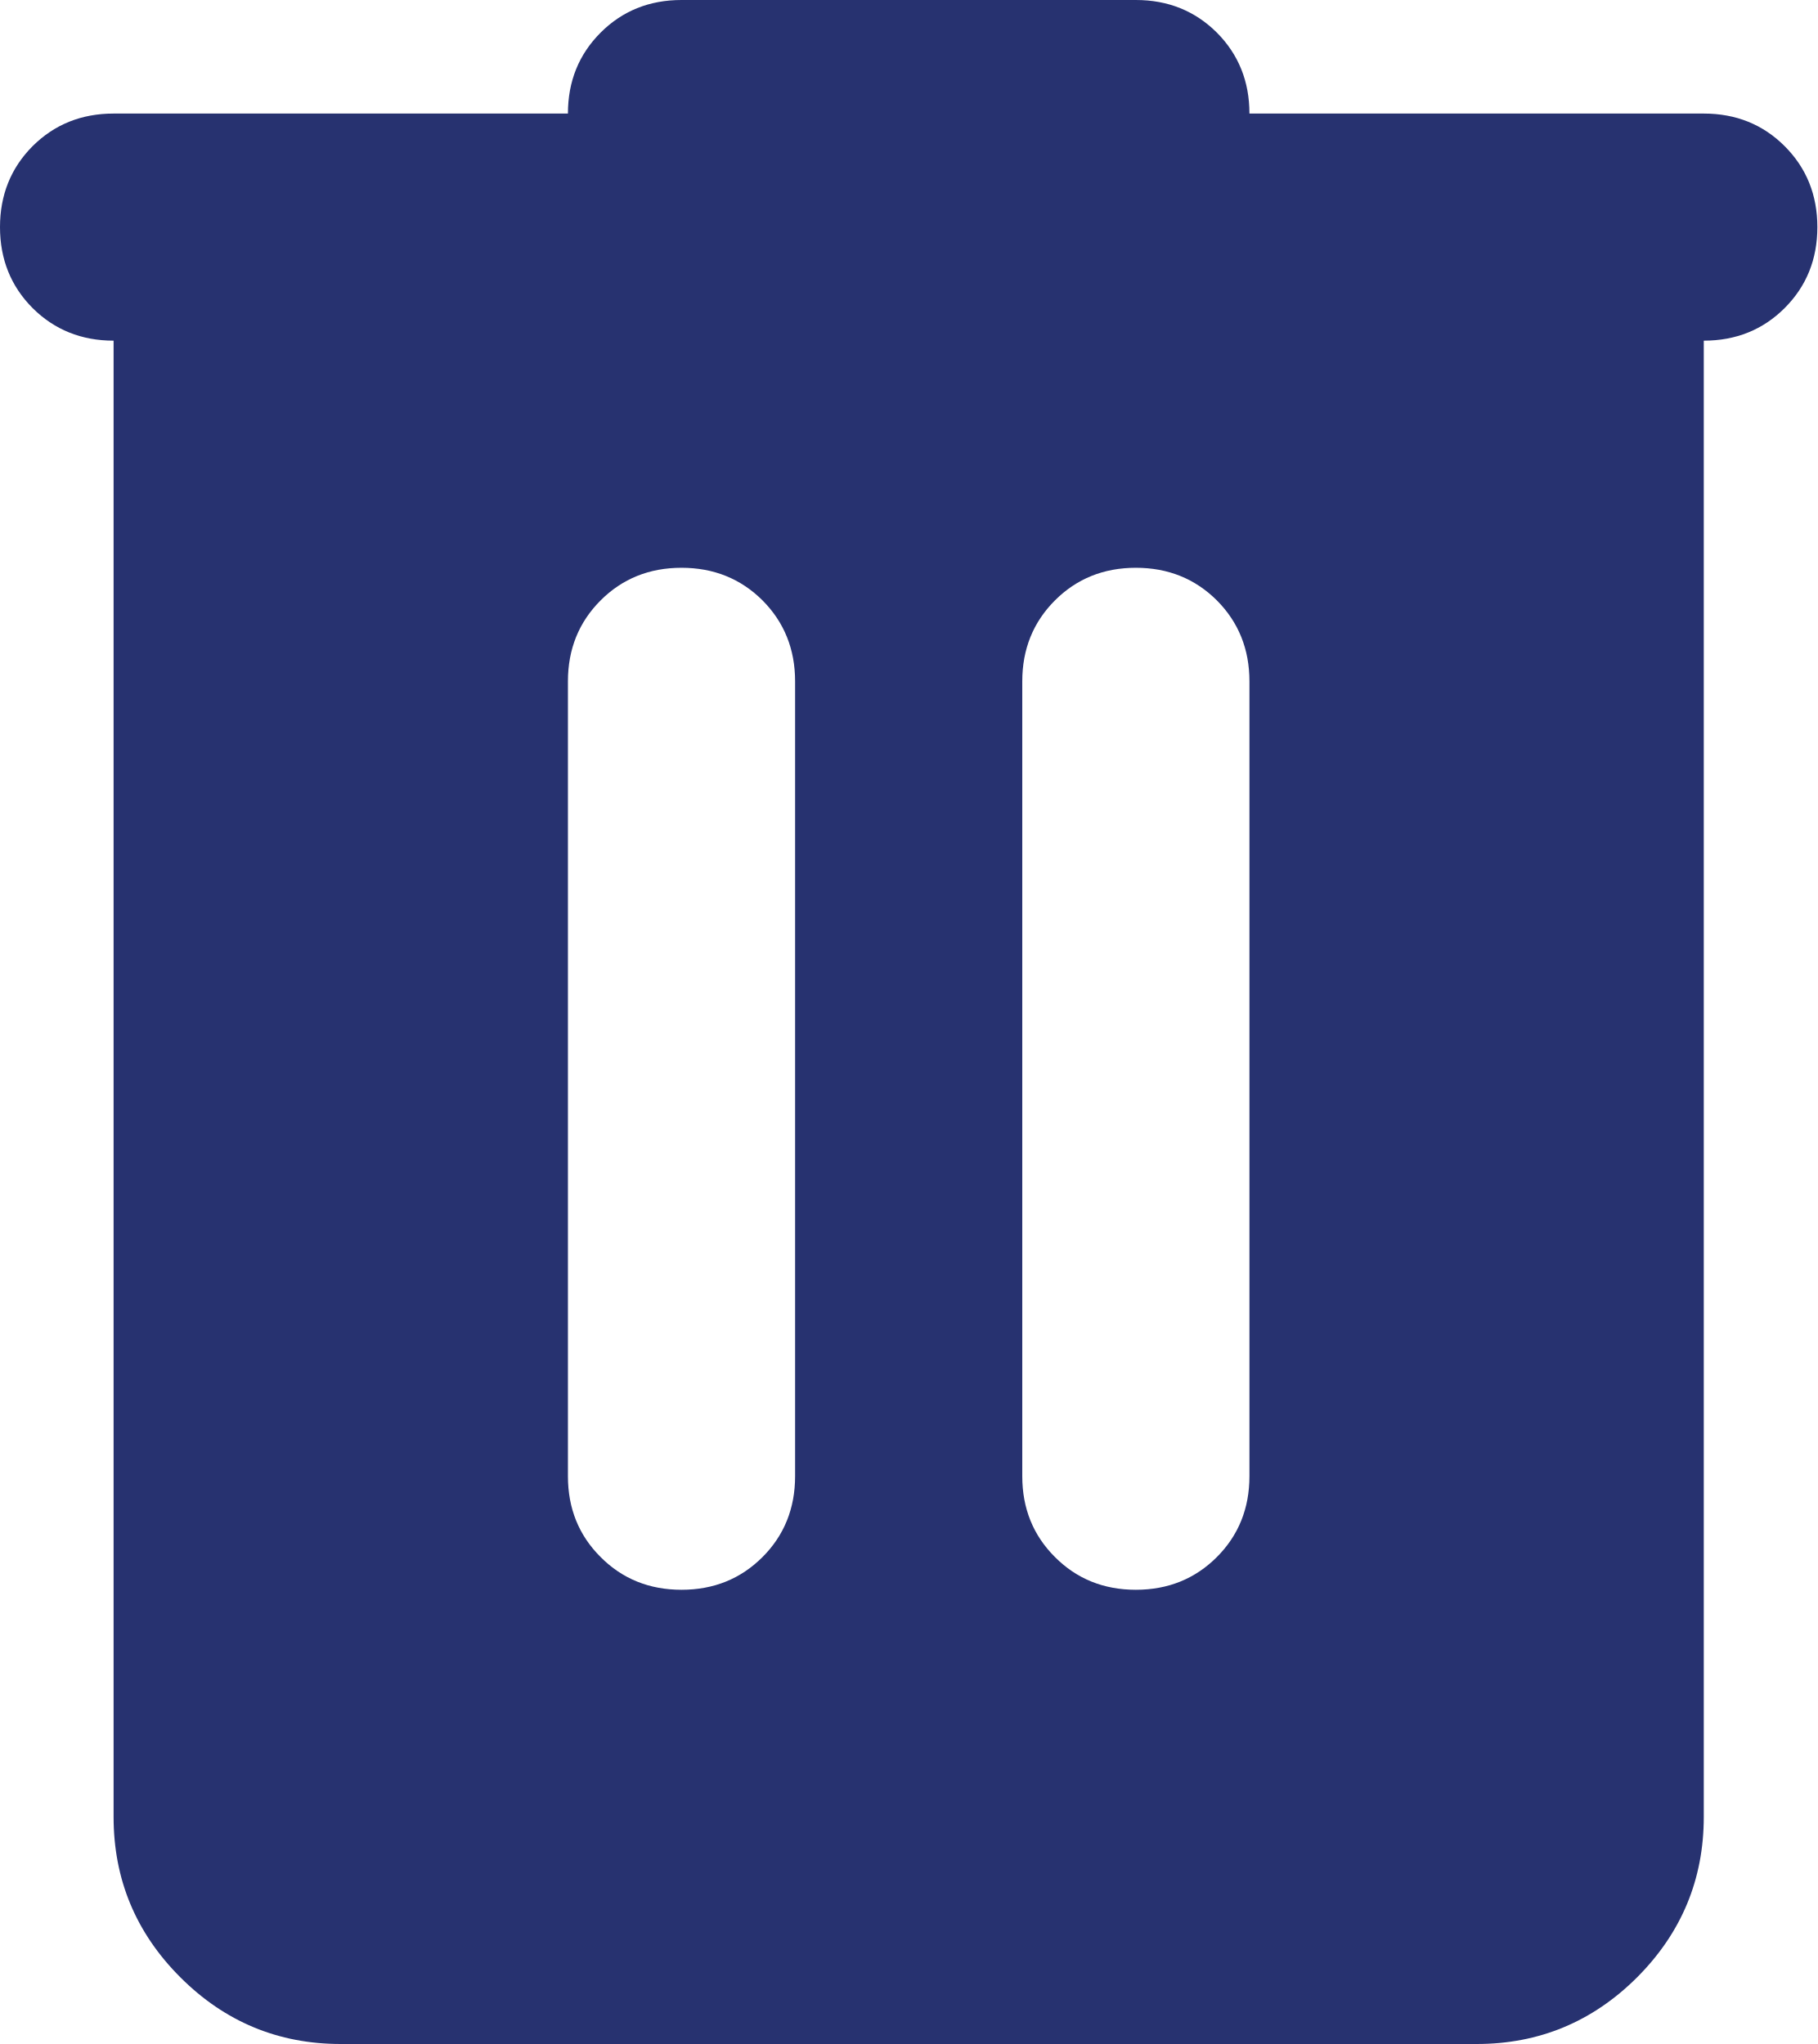
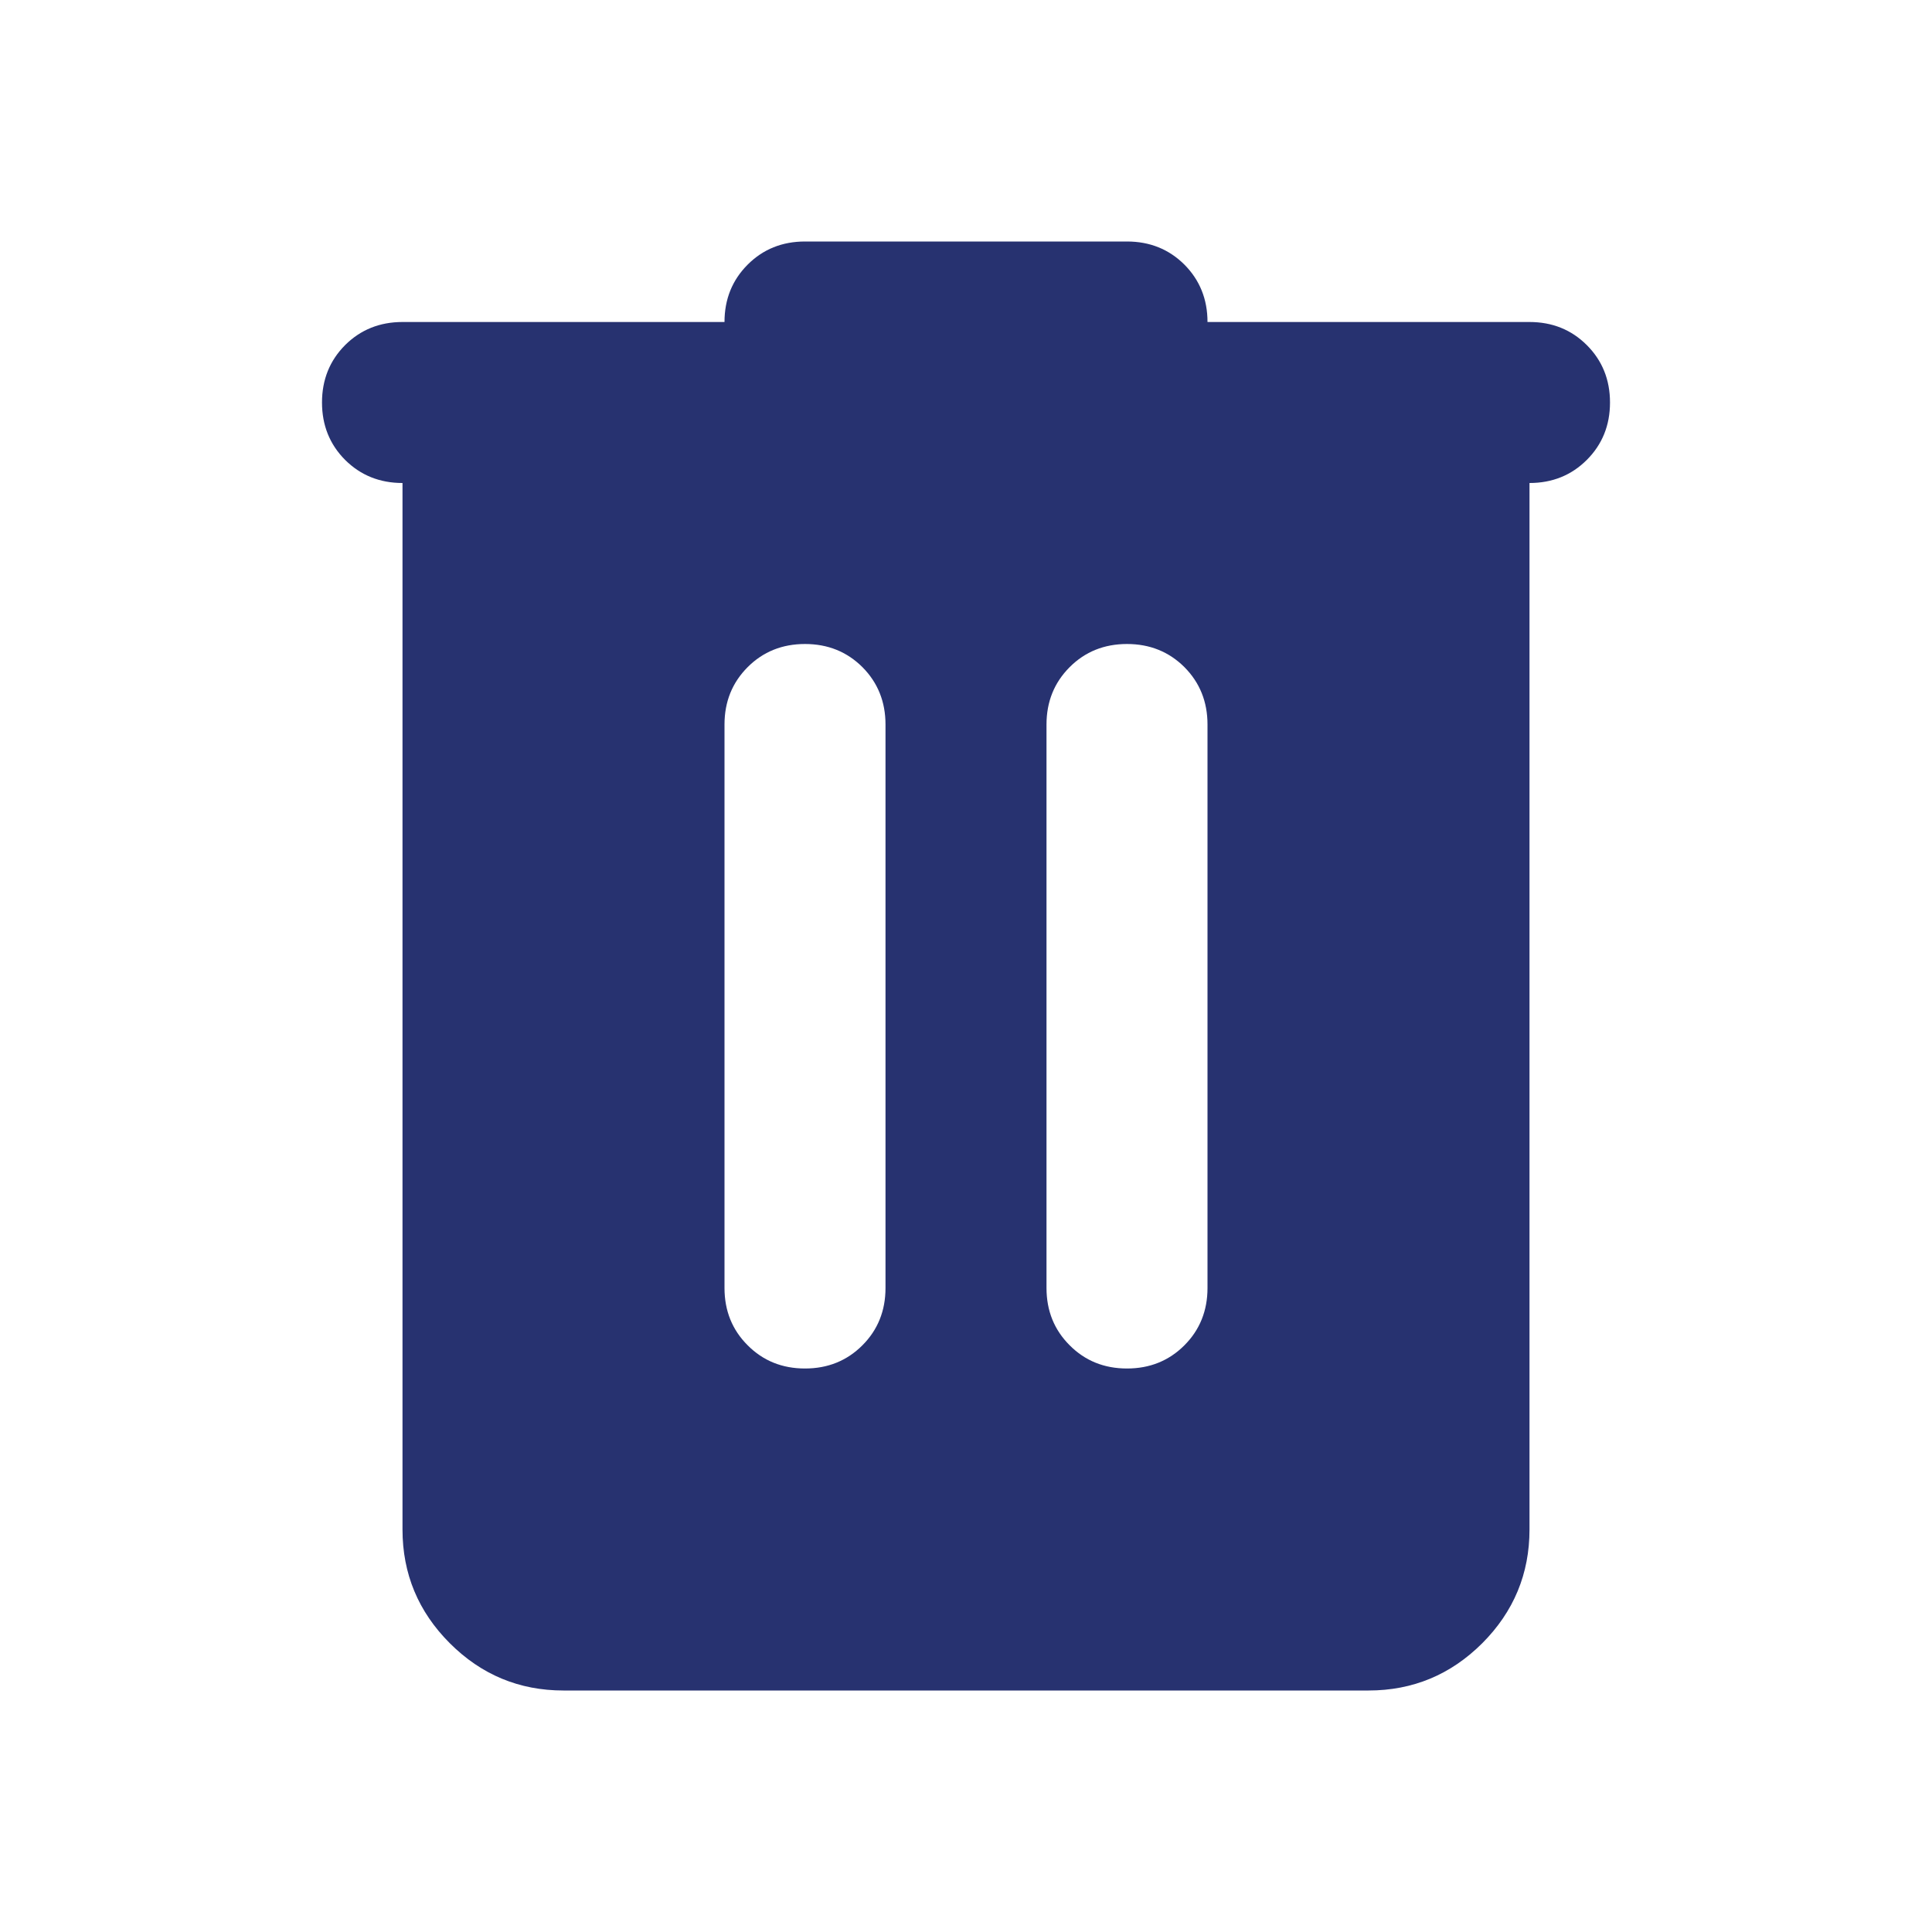
- <svg xmlns="http://www.w3.org/2000/svg" width="16" height="18" viewBox="0 0 16 18" fill="none">
-   <path d="M3 18C2.45 18 1.979 17.804 1.588 17.413C1.196 17.021 1 16.55 1 16V3C0.717 3 0.479 2.904 0.287 2.713C0.096 2.521 0 2.283 0 2C0 1.717 0.096 1.479 0.287 1.287C0.479 1.096 0.717 1 1 1H5C5 0.717 5.096 0.479 5.288 0.287C5.479 0.096 5.717 0 6 0H10C10.283 0 10.521 0.096 10.713 0.287C10.904 0.479 11 0.717 11 1H15C15.283 1 15.521 1.096 15.712 1.287C15.904 1.479 16 1.717 16 2C16 2.283 15.904 2.521 15.712 2.713C15.521 2.904 15.283 3 15 3V16C15 16.55 14.804 17.021 14.413 17.413C14.021 17.804 13.55 18 13 18H3ZM5 13C5 13.283 5.096 13.521 5.288 13.712C5.479 13.904 5.717 14 6 14C6.283 14 6.521 13.904 6.713 13.712C6.904 13.521 7 13.283 7 13V6C7 5.717 6.904 5.479 6.713 5.287C6.521 5.096 6.283 5 6 5C5.717 5 5.479 5.096 5.288 5.287C5.096 5.479 5 5.717 5 6V13ZM9 13C9 13.283 9.096 13.521 9.288 13.712C9.479 13.904 9.717 14 10 14C10.283 14 10.521 13.904 10.713 13.712C10.904 13.521 11 13.283 11 13V6C11 5.717 10.904 5.479 10.713 5.287C10.521 5.096 10.283 5 10 5C9.717 5 9.479 5.096 9.288 5.287C9.096 5.479 9 5.717 9 6V13Z" fill="#273270" />
+ <svg xmlns="http://www.w3.org/2000/svg" width="24" height="24" viewBox="0 0 24 24" fill="none">
+   <path d="M7 21C6.45 21 5.979 20.804 5.588 20.413C5.196 20.021 5 19.55 5 19V6C4.717 6 4.479 5.904 4.287 5.713C4.096 5.521 4 5.283 4 5C4 4.717 4.096 4.479 4.287 4.287C4.479 4.096 4.717 4 5 4H9C9 3.717 9.096 3.479 9.288 3.287C9.479 3.096 9.717 3 10 3H14C14.283 3 14.521 3.096 14.713 3.287C14.904 3.479 15 3.717 15 4H19C19.283 4 19.521 4.096 19.712 4.287C19.904 4.479 20 4.717 20 5C20 5.283 19.904 5.521 19.712 5.713C19.521 5.904 19.283 6 19 6V19C19 19.55 18.804 20.021 18.413 20.413C18.021 20.804 17.55 21 17 21H7ZM9 16C9 16.283 9.096 16.521 9.288 16.712C9.479 16.904 9.717 17 10 17C10.283 17 10.521 16.904 10.713 16.712C10.904 16.521 11 16.283 11 16V9C11 8.717 10.904 8.479 10.713 8.287C10.521 8.096 10.283 8 10 8C9.717 8 9.479 8.096 9.288 8.287C9.096 8.479 9 8.717 9 9V16ZM13 16C13 16.283 13.096 16.521 13.288 16.712C13.479 16.904 13.717 17 14 17C14.283 17 14.521 16.904 14.713 16.712C14.904 16.521 15 16.283 15 16V9C15 8.717 14.904 8.479 14.713 8.287C14.521 8.096 14.283 8 14 8C13.717 8 13.479 8.096 13.288 8.287C13.096 8.479 13 8.717 13 9V16Z" fill="#273270" />
</svg>
